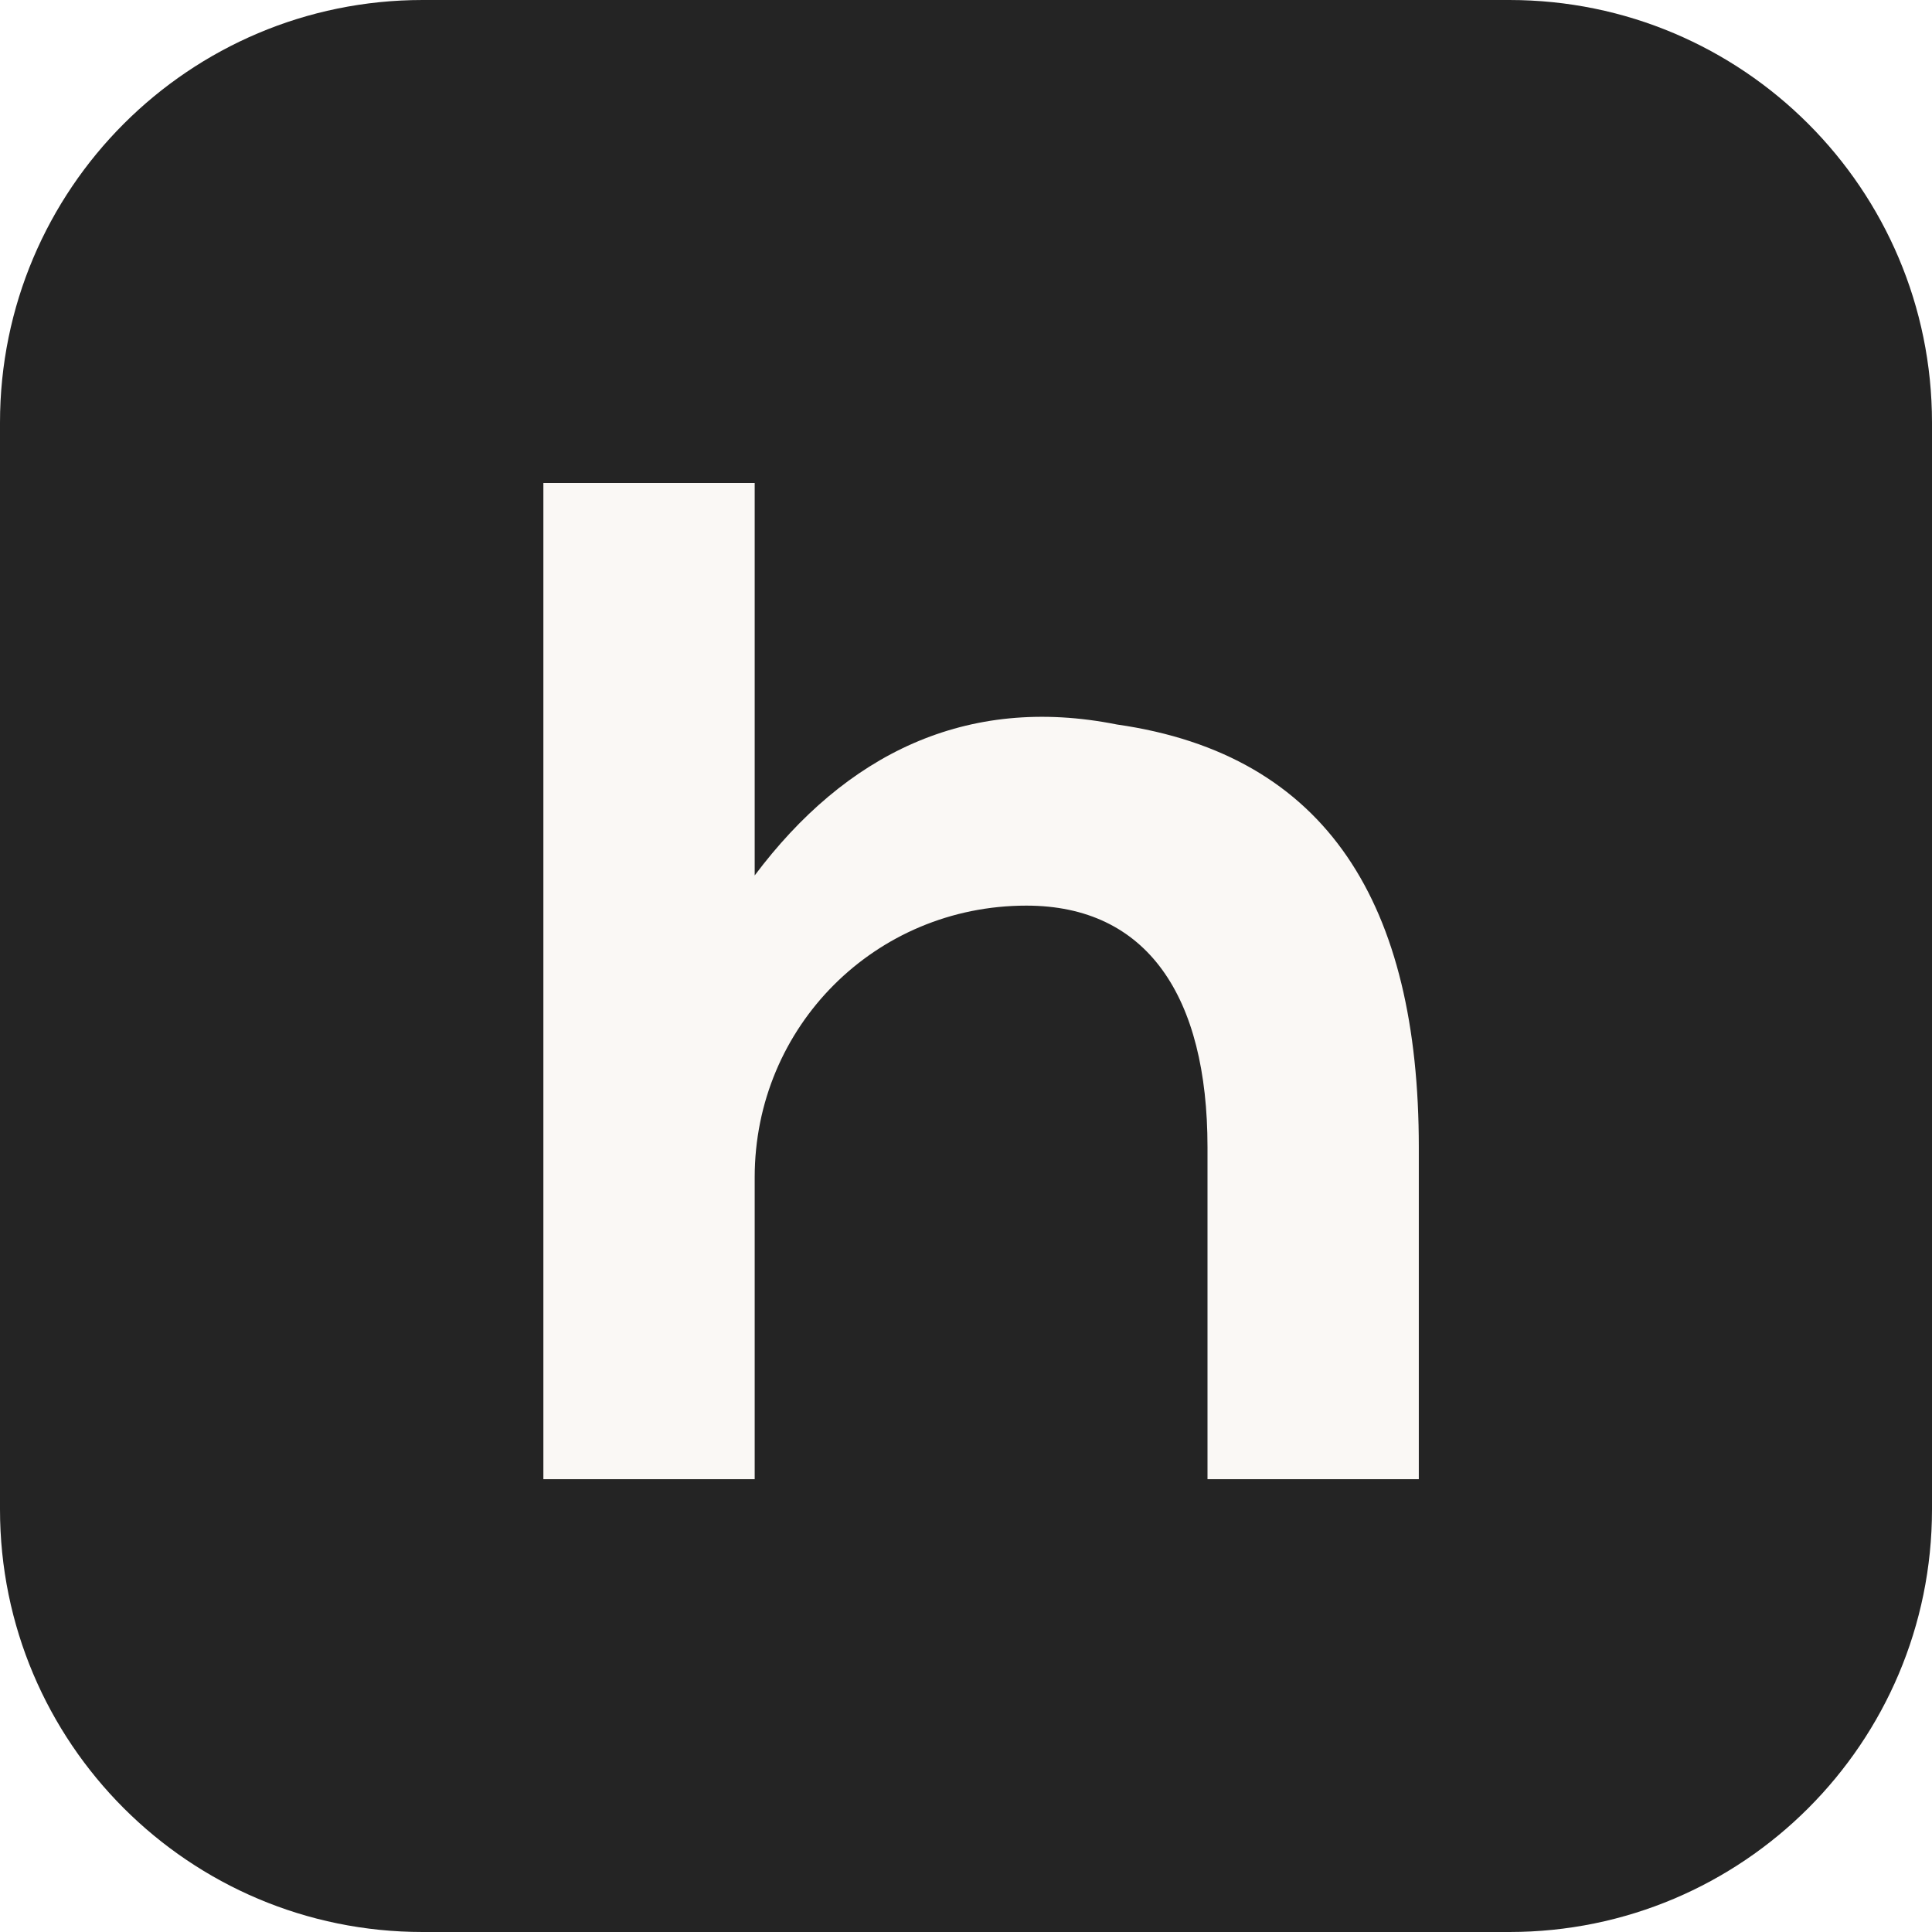
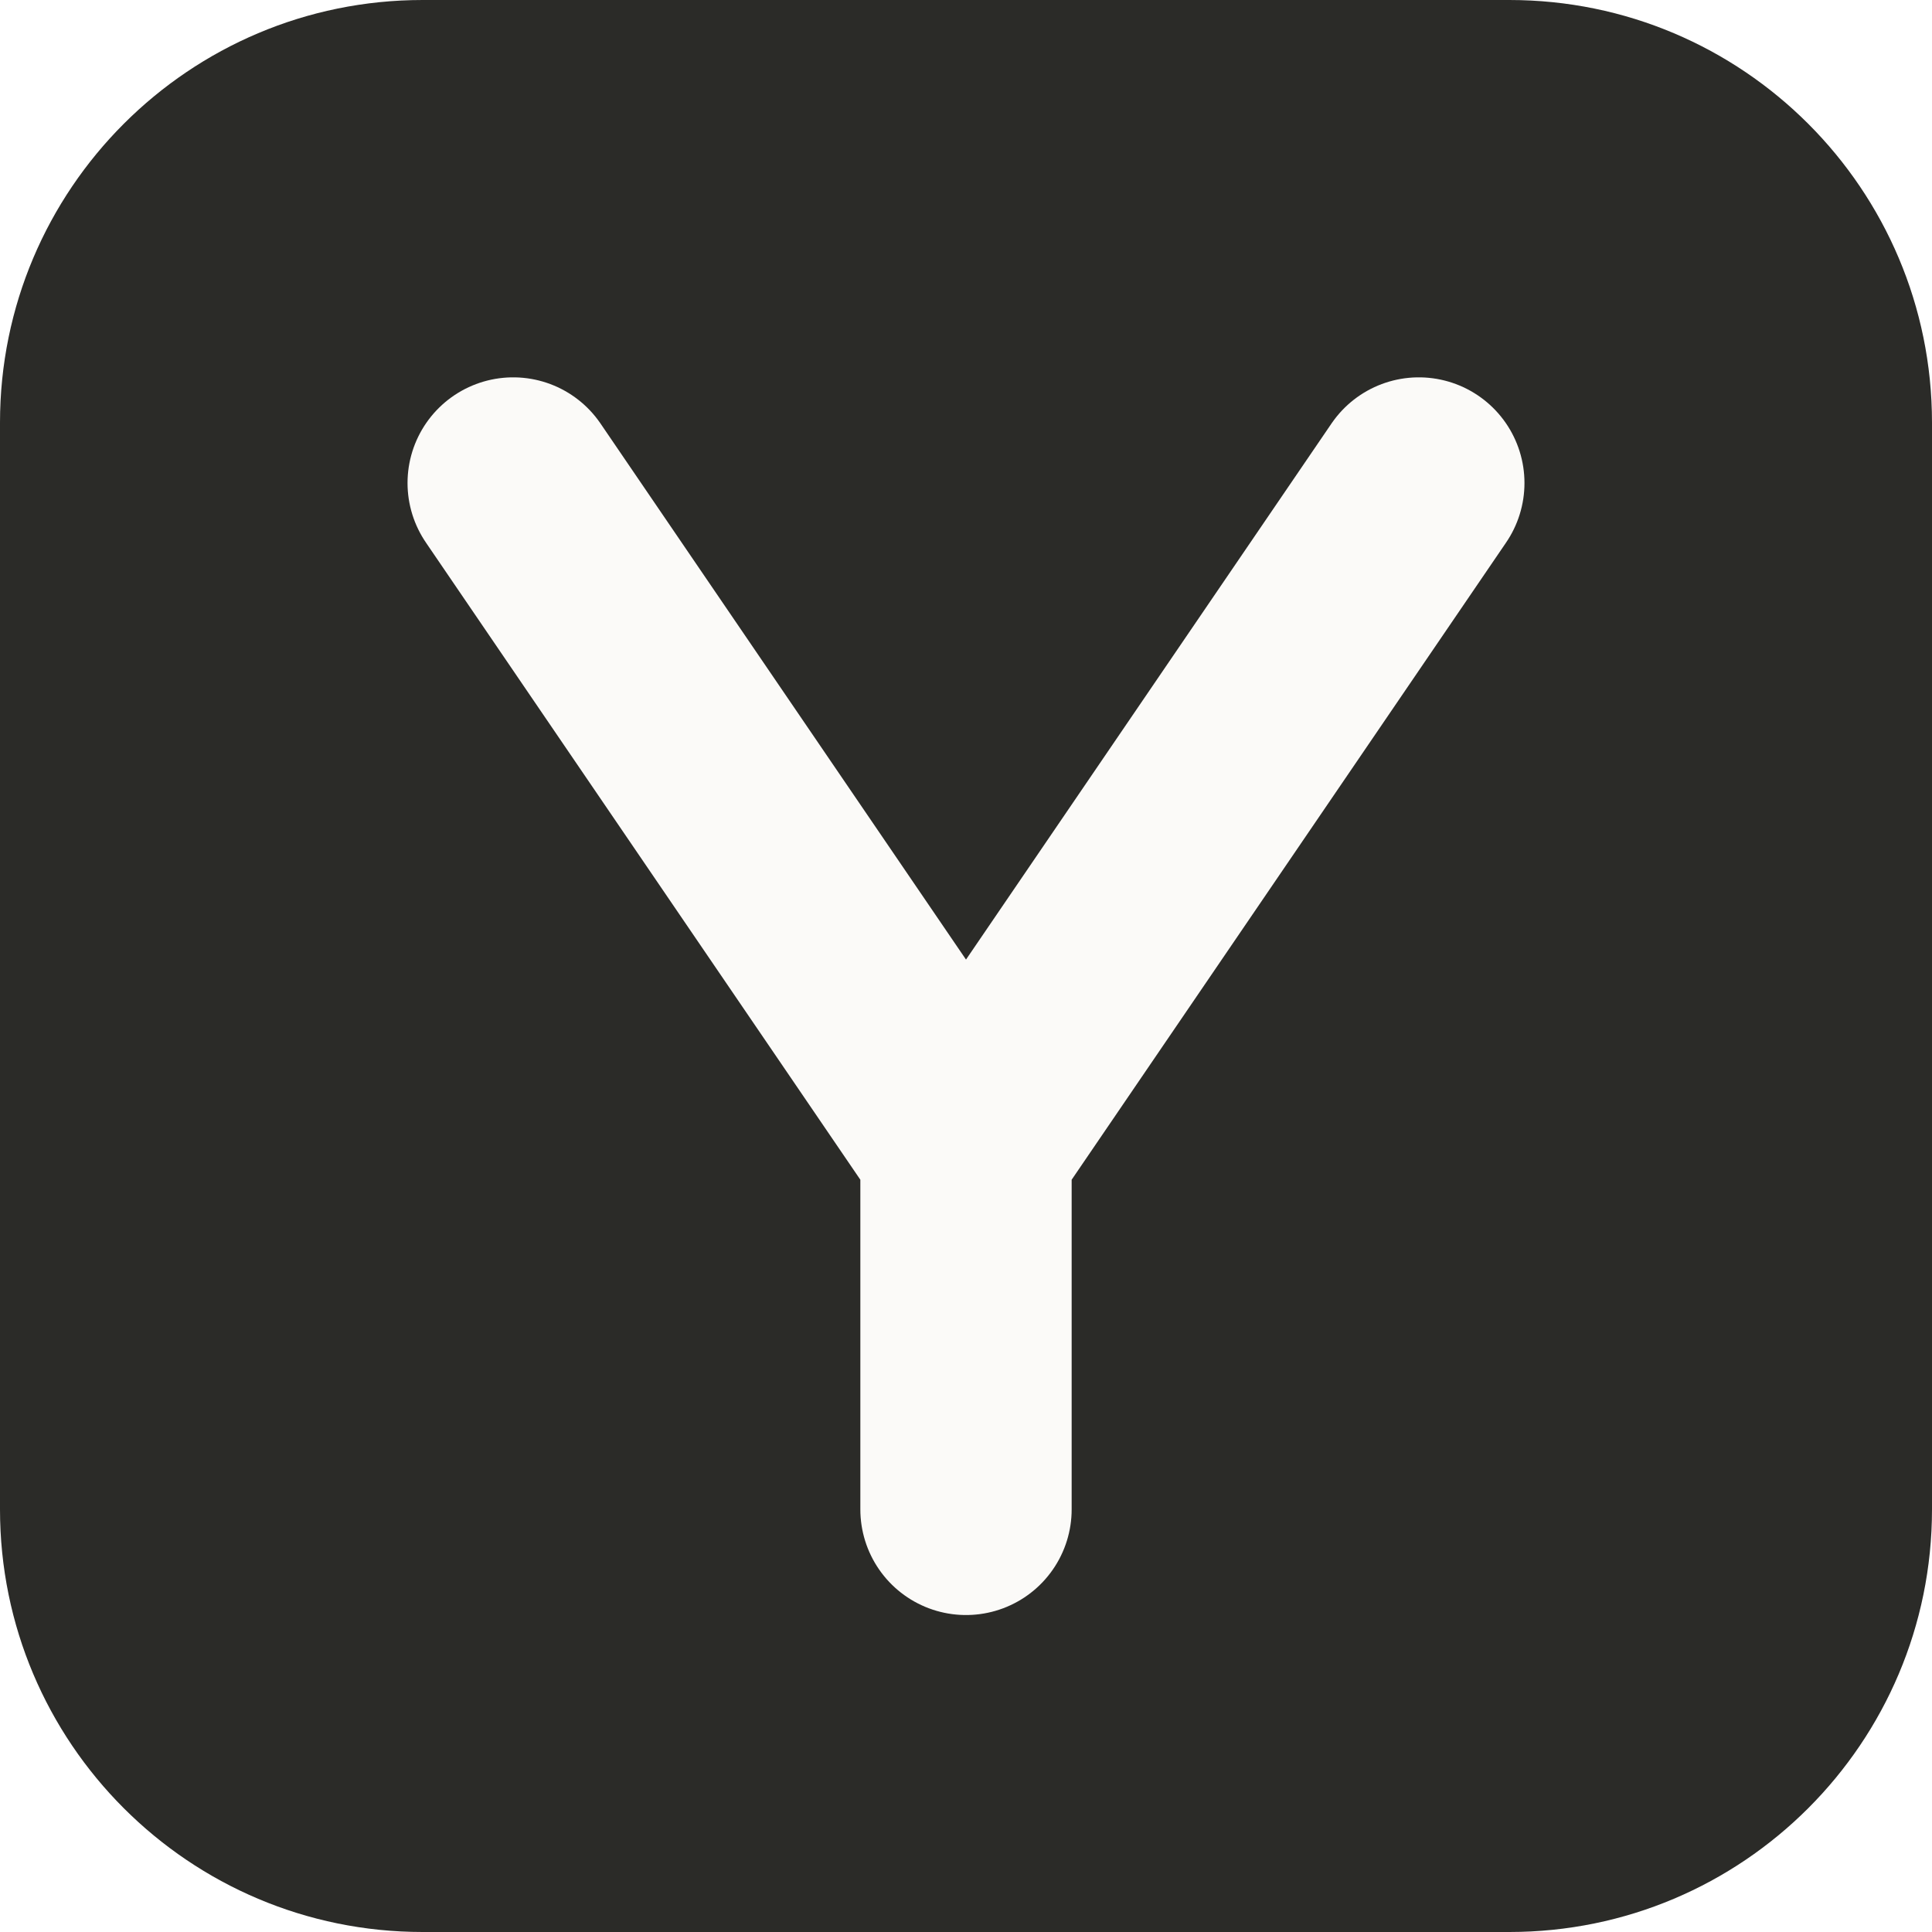
<svg xmlns="http://www.w3.org/2000/svg" viewBox="0 0 64 64">
-   <rect width="64" height="64" rx="14" fill="#242424" />
-   <path d="M18 16h7v13c3-4 7-6 12-5 7 1 10 6 10 14v11h-7V38c0-5-2-8-6-8-5 0-9 4-9 9v10h-7Z" fill="#faf8f5" />
+   <rect width="64" height="64" rx="14" fill="#2b2b28" />
+   <path d="m17 16 15 22 15-22M32 38v12" fill="none" stroke="#fbfaf8" stroke-width="7" stroke-linecap="round" stroke-linejoin="round" />
</svg>
